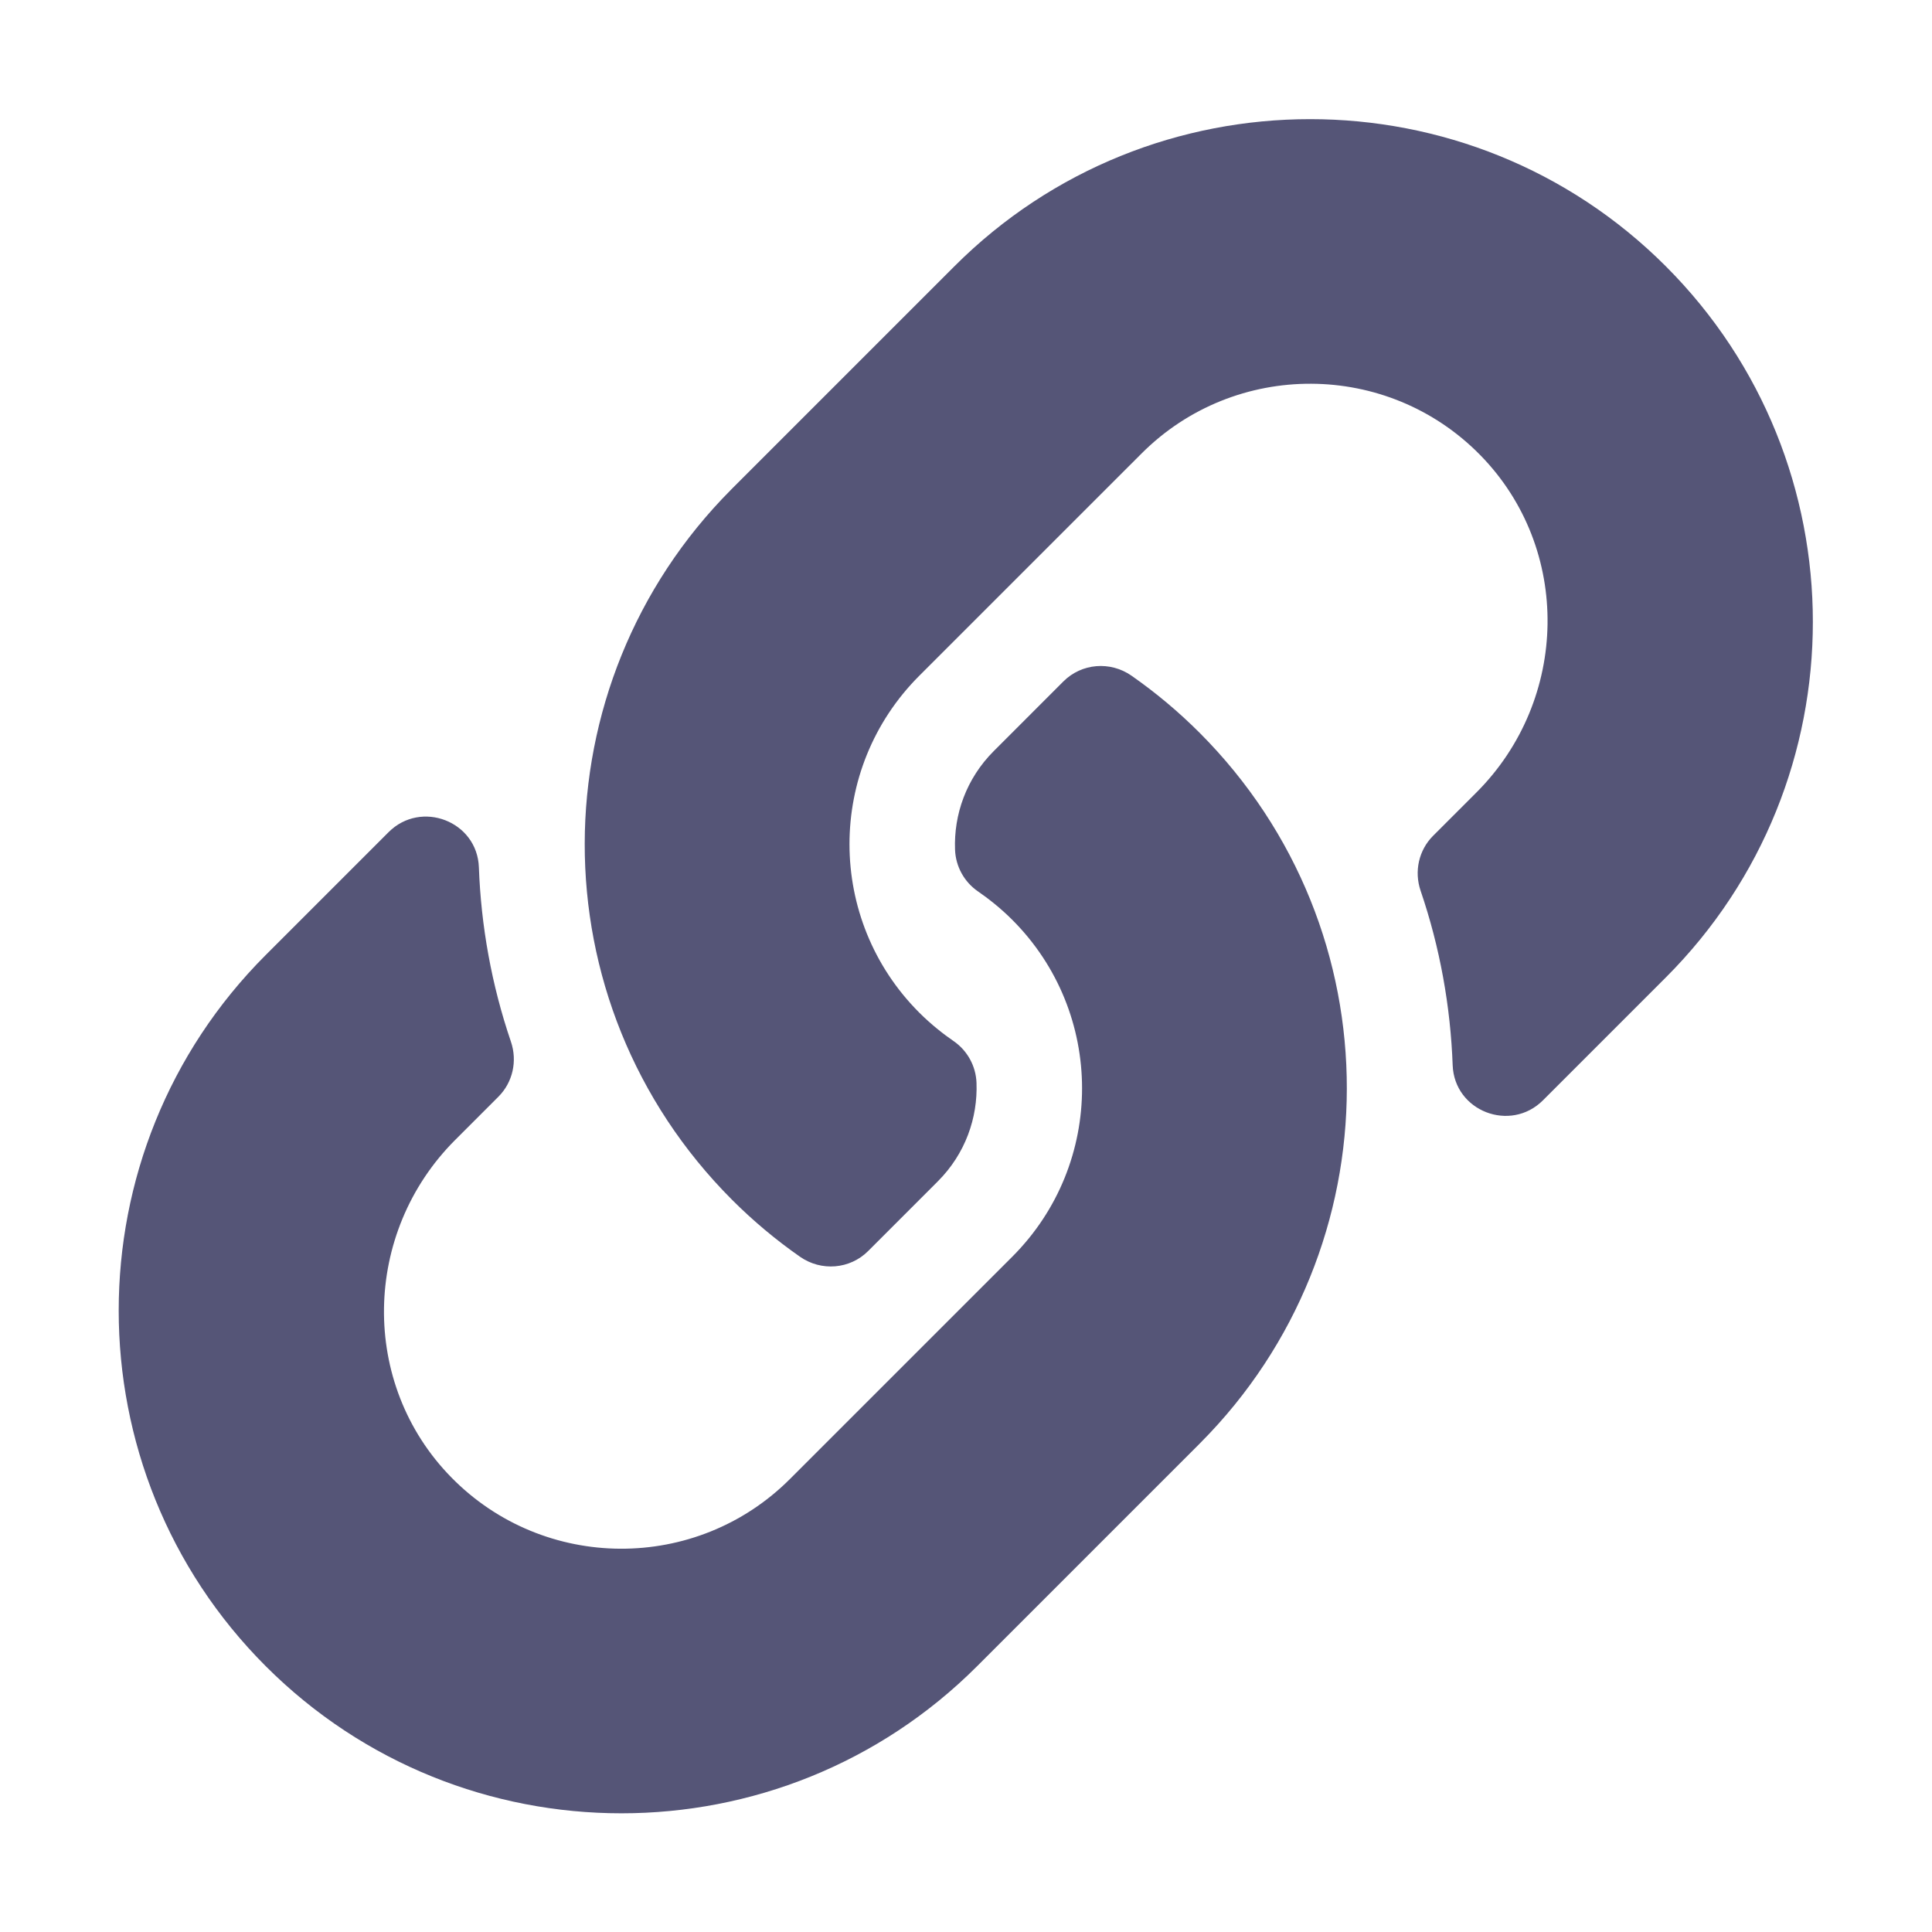
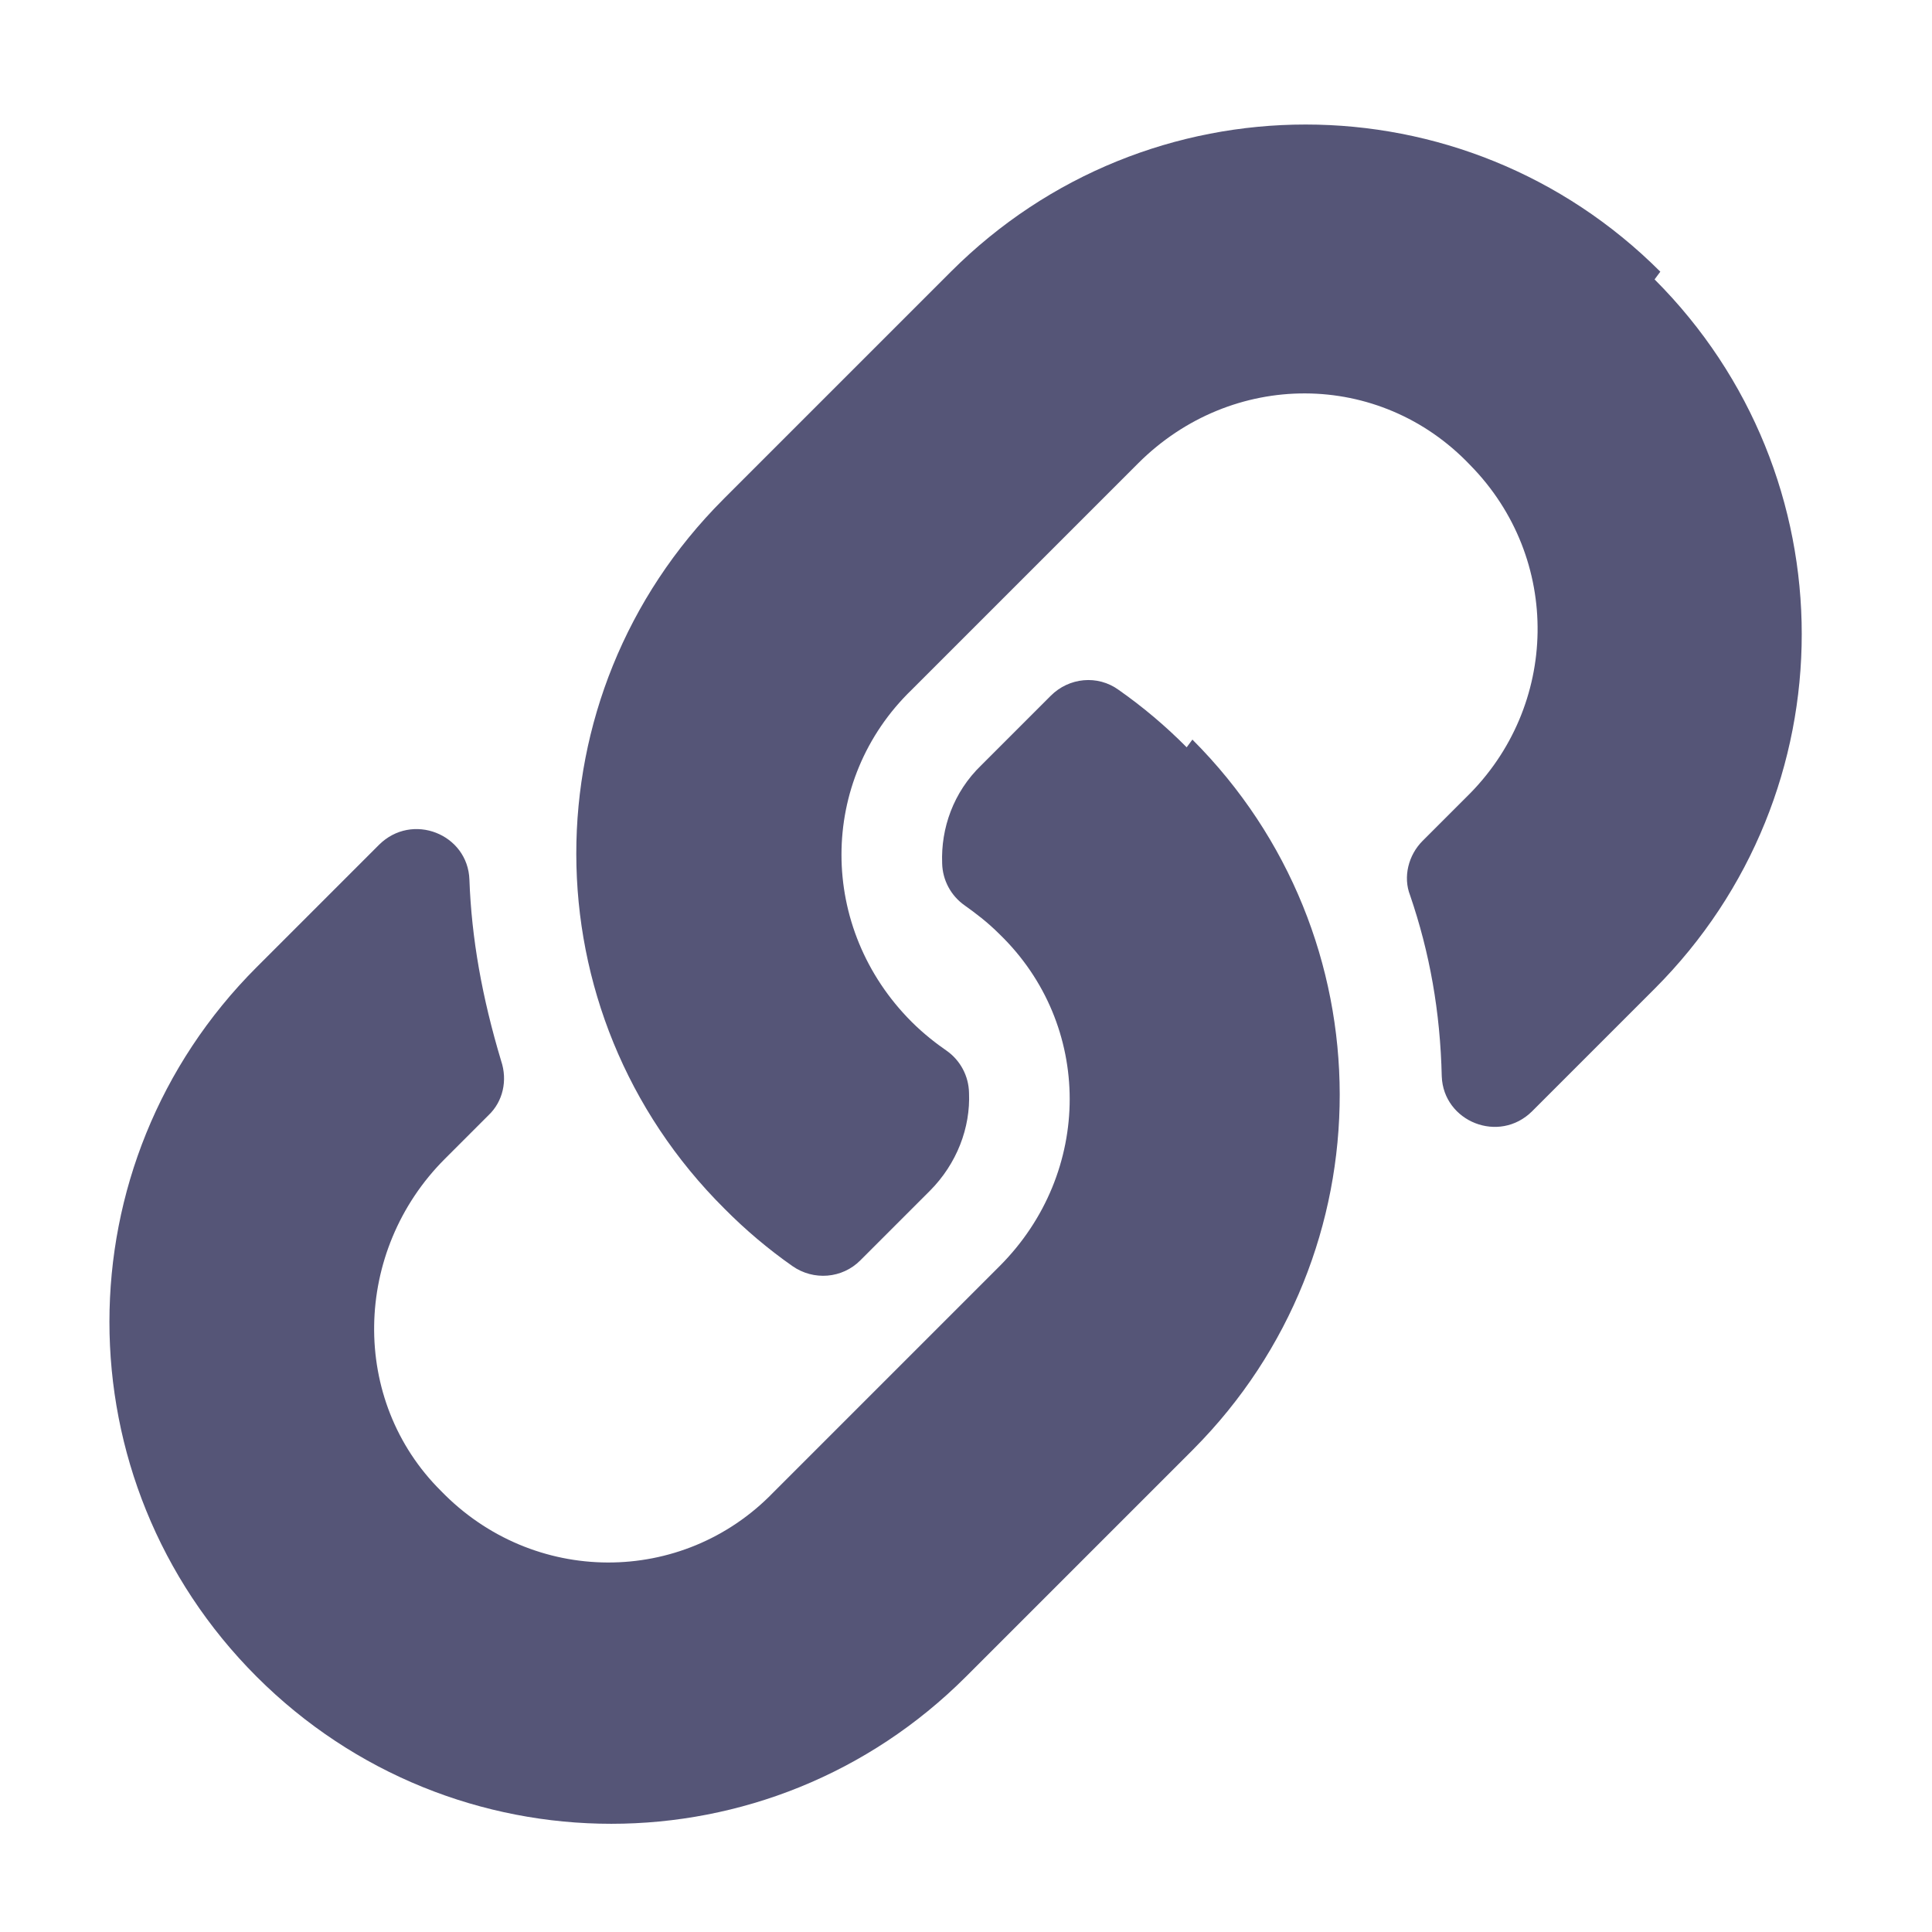
<svg xmlns="http://www.w3.org/2000/svg" version="1.1" viewBox="0 0 128 128">
  <style type="text/css">.Back{fill:#555577;}</style>
-   <path class="Back" d="m79.465 48.536c13.098 13.111 12.918 34.132 0.079 47.043-0.024 0.026-0.053 0.055-0.079 0.081l-14.732 14.732c-12.993 12.993-34.133 12.992-47.124 0-12.993-12.991-12.993-34.133 0-47.124l8.134-8.134c2.157-2.157 5.872-0.723 5.984 2.325 0.142 3.885 0.839 7.788 2.124 11.558 0.435 1.276 0.124 2.688-0.829 3.642l-2.869 2.869c-6.144 6.144-6.337 16.148-0.253 22.352 6.144 6.265 16.241 6.302 22.432 0.112l14.732-14.73c6.18-6.18 6.154-16.169 0-22.323-0.811-0.81-1.629-1.439-2.267-1.879a3.516 3.516 0 0 1-1.523-2.764c-0.087-2.317 0.734-4.704 2.564-6.534l4.615-4.616c1.21-1.21 3.109-1.359 4.513-0.379a33.427 33.427 0 0 1 4.499 3.77zm30.896-30.898c-12.991-12.992-34.131-12.993-47.124 0l-14.732 14.732c-0.026 0.026-0.055 0.055-0.079 0.081-12.839 12.91-13.019 33.931 0.079 47.043a33.421 33.421 0 0 0 4.499 3.77c1.403 0.979 3.302 0.831 4.513-0.379l4.615-4.616c1.831-1.831 2.651-4.218 2.564-6.534a3.516 3.516 0 0 0-1.523-2.764c-0.638-0.44-1.456-1.069-2.267-1.879-6.154-6.154-6.18-16.143 0-22.323l14.732-14.73c6.191-6.191 16.288-6.153 22.432 0.112 6.083 6.204 5.891 16.208-0.253 22.352l-2.869 2.869c-0.954 0.954-1.265 2.365-0.829 3.642 1.286 3.769 1.982 7.673 2.124 11.558 0.112 3.049 3.826 4.482 5.984 2.325l8.134-8.134c12.994-12.991 12.994-34.133 2.3e-4 -47.124z" />
+   <path class="Back" d="m79 49c13 13 13 34 0.079 47-0.024 0.026-0.053 0.055-0.079 0.081l-15 15c-13 13-34 13-47 0-13-13-13-34 0-47l8.1-8.1c2.2-2.2 5.9-0.72 6 2.3 0.14 3.9 0.84 7.8 2.1 12 0.44 1.3 0.12 2.7-0.83 3.6l-2.9 2.9c-6.1 6.1-6.3 16-0.25 22 6.1 6.3 16 6.3 22 0.11l15-15c6.2-6.2 6.2-16 0-22-0.81-0.81-1.6-1.4-2.3-1.9a3.5 3.5 0 0 1-1.5-2.8c-0.087-2.3 0.73-4.7 2.6-6.5l4.6-4.6c1.2-1.2 3.1-1.4 4.5-0.38a33 33 0 0 1 4.5 3.8zm31-31c-13-13-34-13-47 0l-15 15c-0.026 0.026-0.055 0.055-0.079 0.081-13 13-13 34 0.079 47a33 33 0 0 0 4.5 3.8c1.4 0.98 3.3 0.83 4.5-0.38l4.6-4.6c1.8-1.8 2.7-4.2 2.6-6.5a3.5 3.5 0 0 0-1.5-2.8c-0.64-0.44-1.5-1.1-2.3-1.9-6.2-6.2-6.2-16 0-22l15-15c6.2-6.2 16-6.2 22 0.11 6.1 6.2 5.9 16-0.25 22l-2.9 2.9c-0.95 0.95-1.3 2.4-0.83 3.6 1.3 3.8 2 7.7 2.1 12 0.11 3 3.8 4.5 6 2.3l8.1-8.1c13-13 13-34 2.3e-4 -47z" />
</svg>
